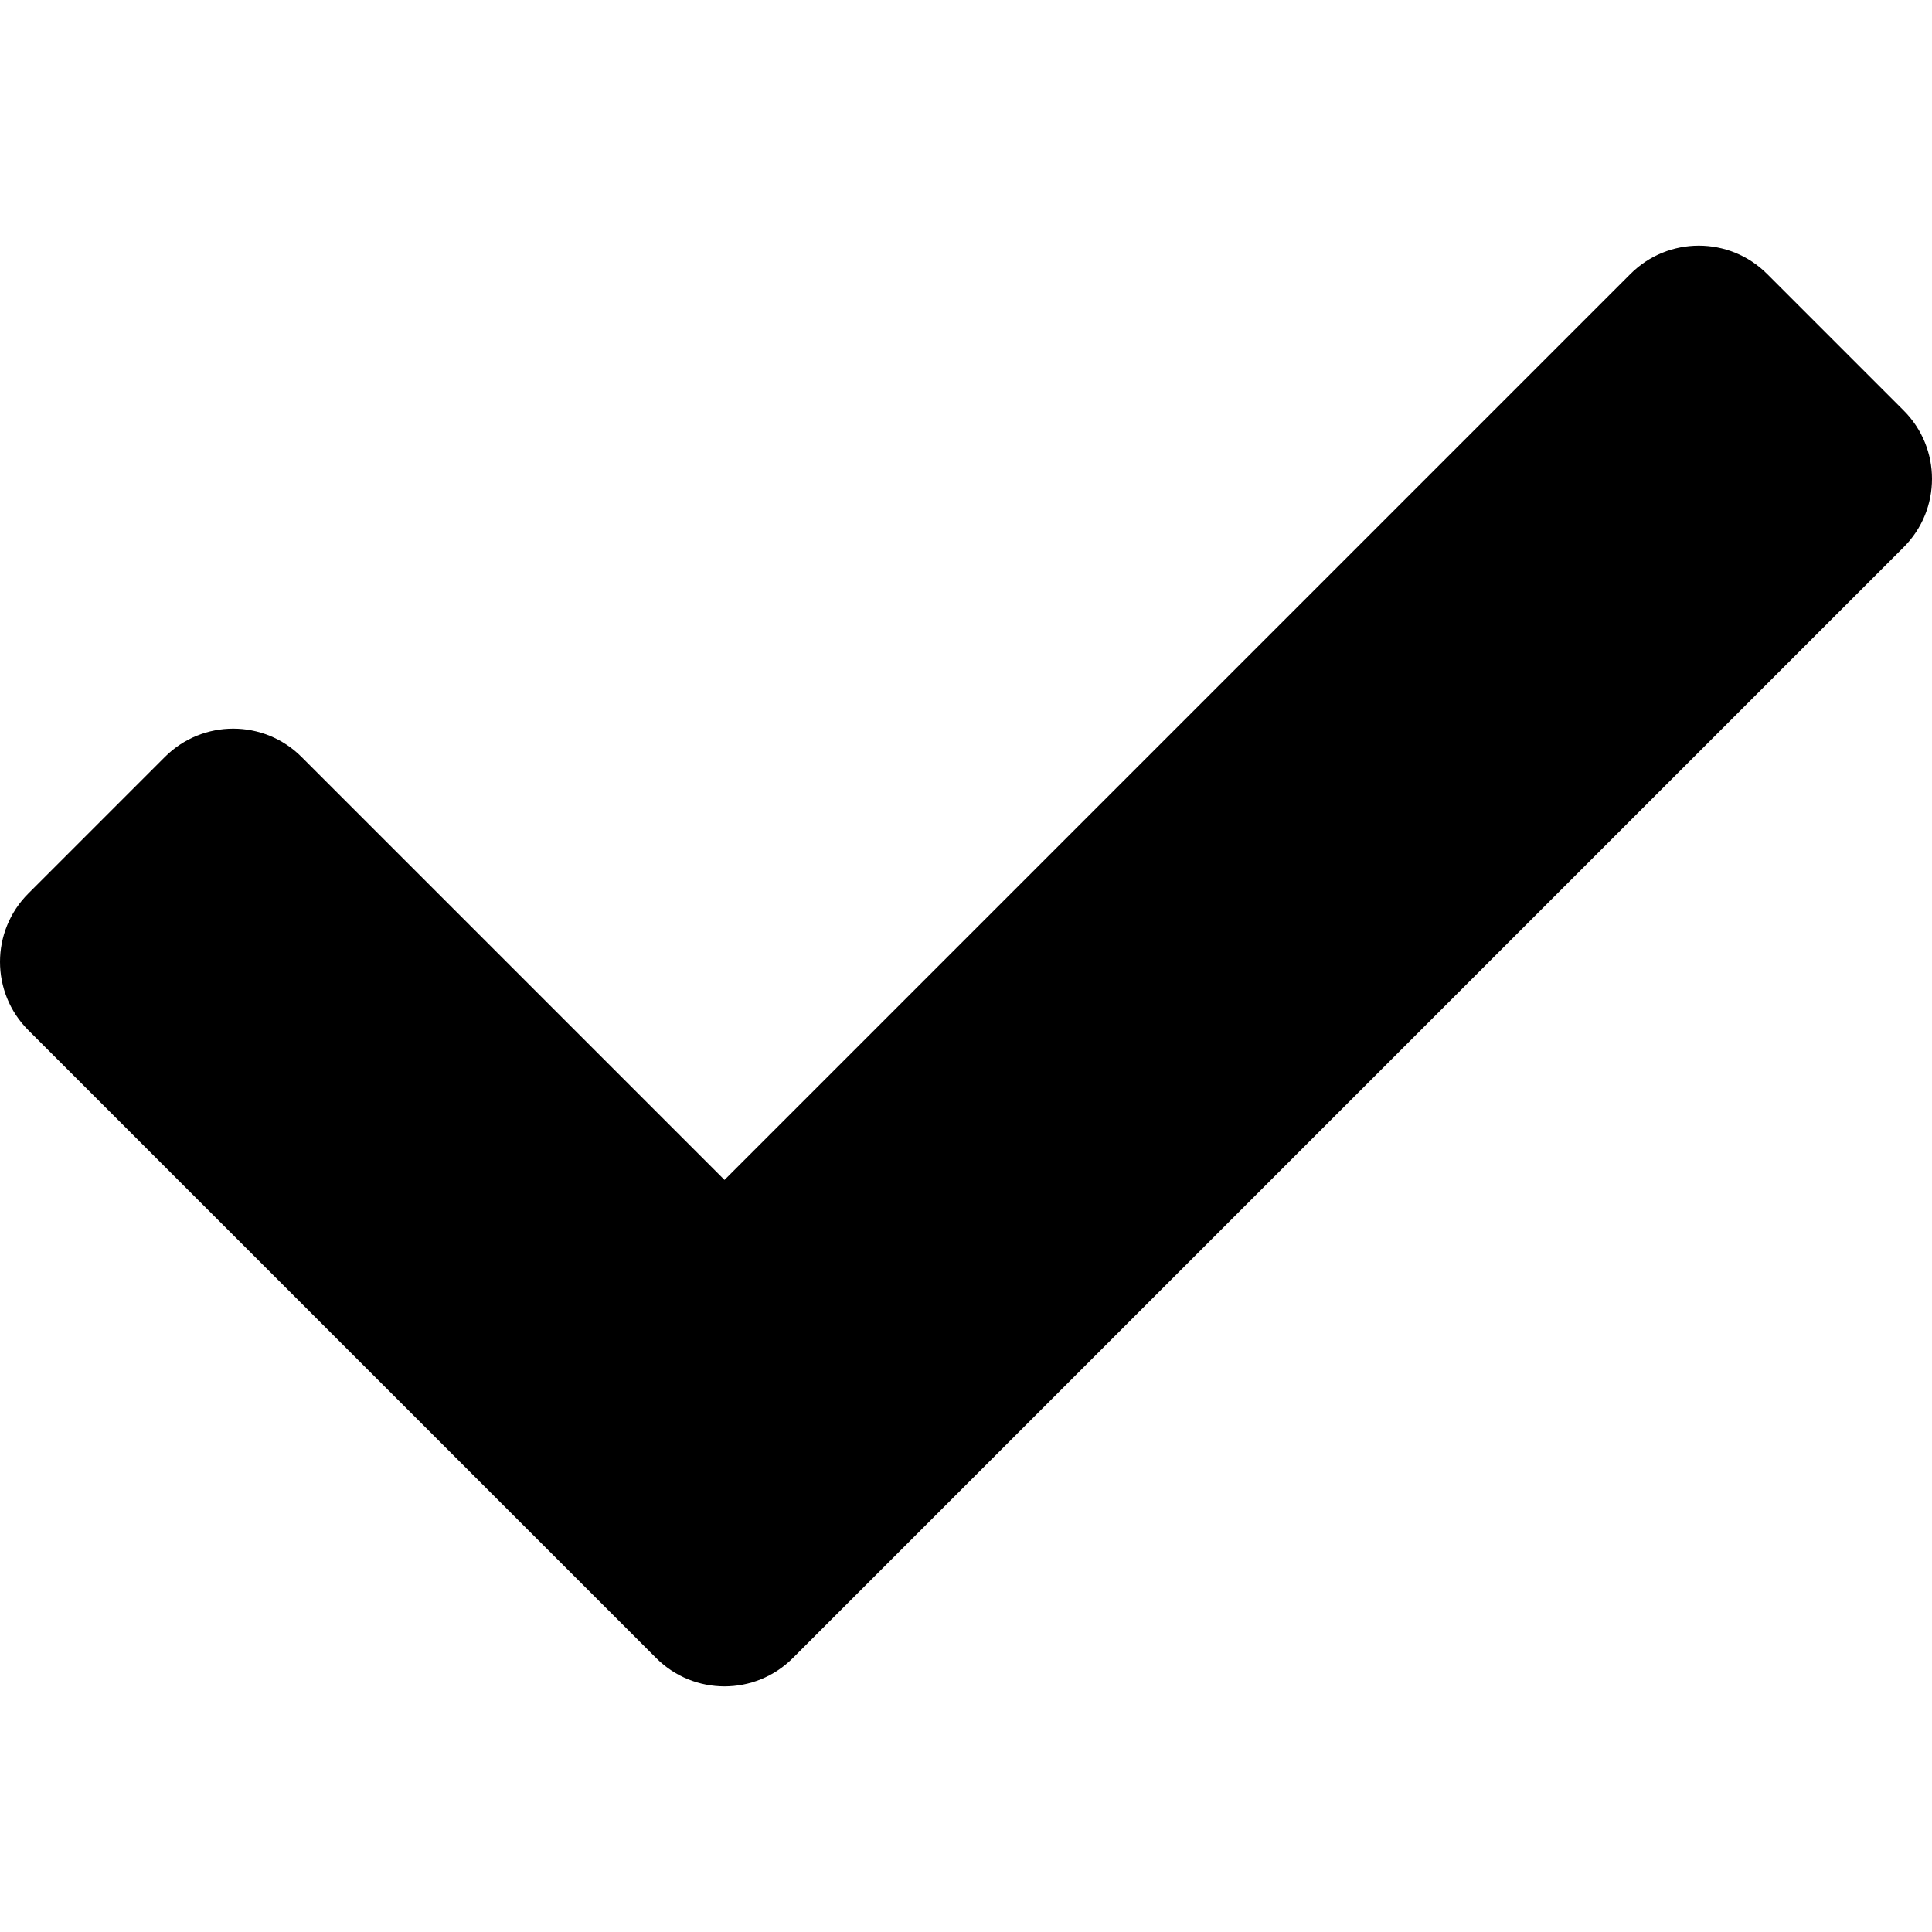
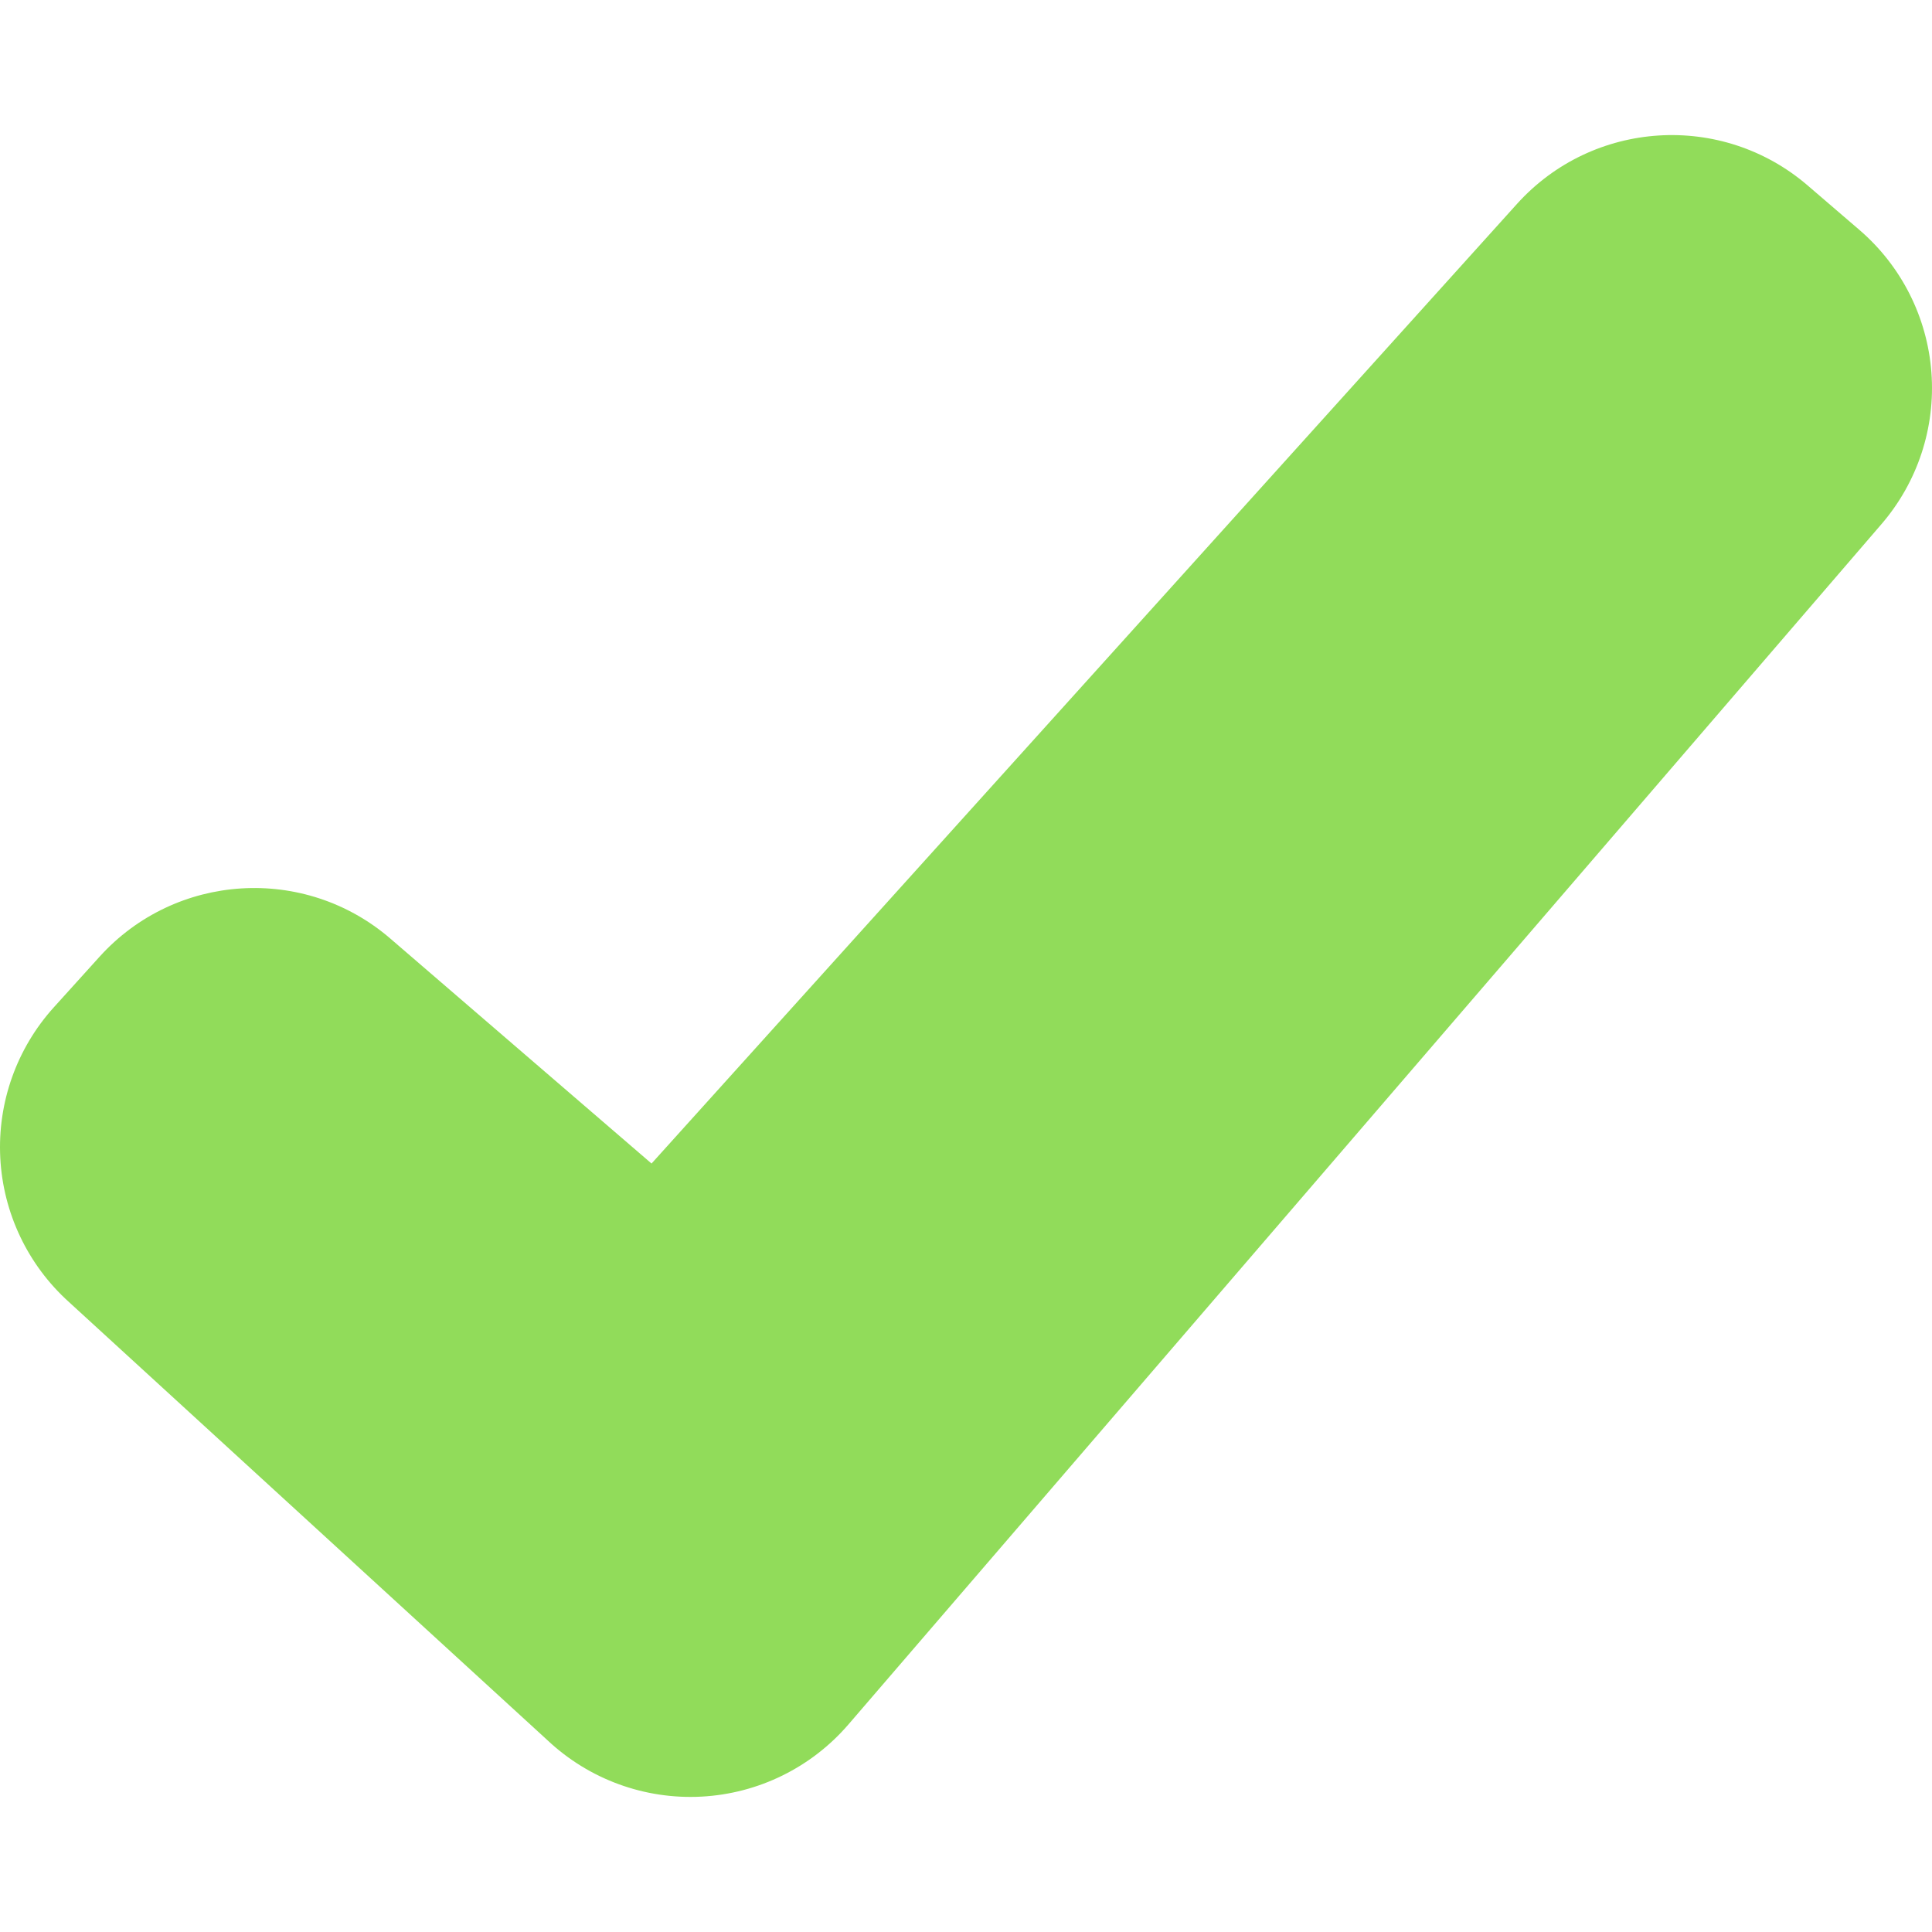
- <svg xmlns="http://www.w3.org/2000/svg" viewBox="0 0 512 512">
-   <path d="M173.898 439.404l-166.4-166.4c-9.997-9.997-9.997-26.206 0-36.204l36.203-36.204c9.997-9.998 26.207-9.998 36.204 0L192 312.69 432.095 72.596c9.997-9.997 26.207-9.997 36.204 0l36.203 36.204c9.997 9.997 9.997 26.206 0 36.204l-294.4 294.401c-9.998 9.997-26.207 9.997-36.204-.001z" />
+ <svg xmlns="http://www.w3.org/2000/svg" version="1.1" id="Capa_1" x="0px" y="0px" width="512px" height="512px" viewBox="0 0 490.434 490.433" style="enable-background:new 0 0 490.434 490.433;" xml:space="preserve">
+   <g>
+     <path d="M472.003,58.36l-13.132-11.282c-21.798-18.732-54.554-16.644-73.799,4.697L165.39,295.359l-66.312-57.112   c-21.775-18.753-54.536-16.707-73.804,4.611l-11.611,12.848c-9.416,10.413-14.305,24.149-13.595,38.18   c0.717,14.023,6.973,27.188,17.402,36.6l121.553,111.311c10.524,9.883,24.628,15.037,39.044,14.272   c14.416-0.763,27.894-7.386,37.311-18.329l262.245-304.71c9.162-10.646,13.717-24.494,12.661-38.496   C489.229,80.522,482.655,67.512,472.003,58.36z" fill="#91DC5A" />
+   </g>
+   <g>
+ </g>
+   <g>
+ </g>
+   <g>
+ </g>
+   <g>
+ </g>
+   <g>
+ </g>
+   <g>
+ </g>
+   <g>
+ </g>
+   <g>
+ </g>
+   <g>
+ </g>
+   <g>
+ </g>
+   <g>
+ </g>
+   <g>
+ </g>
+   <g>
+ </g>
+   <g>
+ </g>
+   <g>
+ </g>
</svg>
